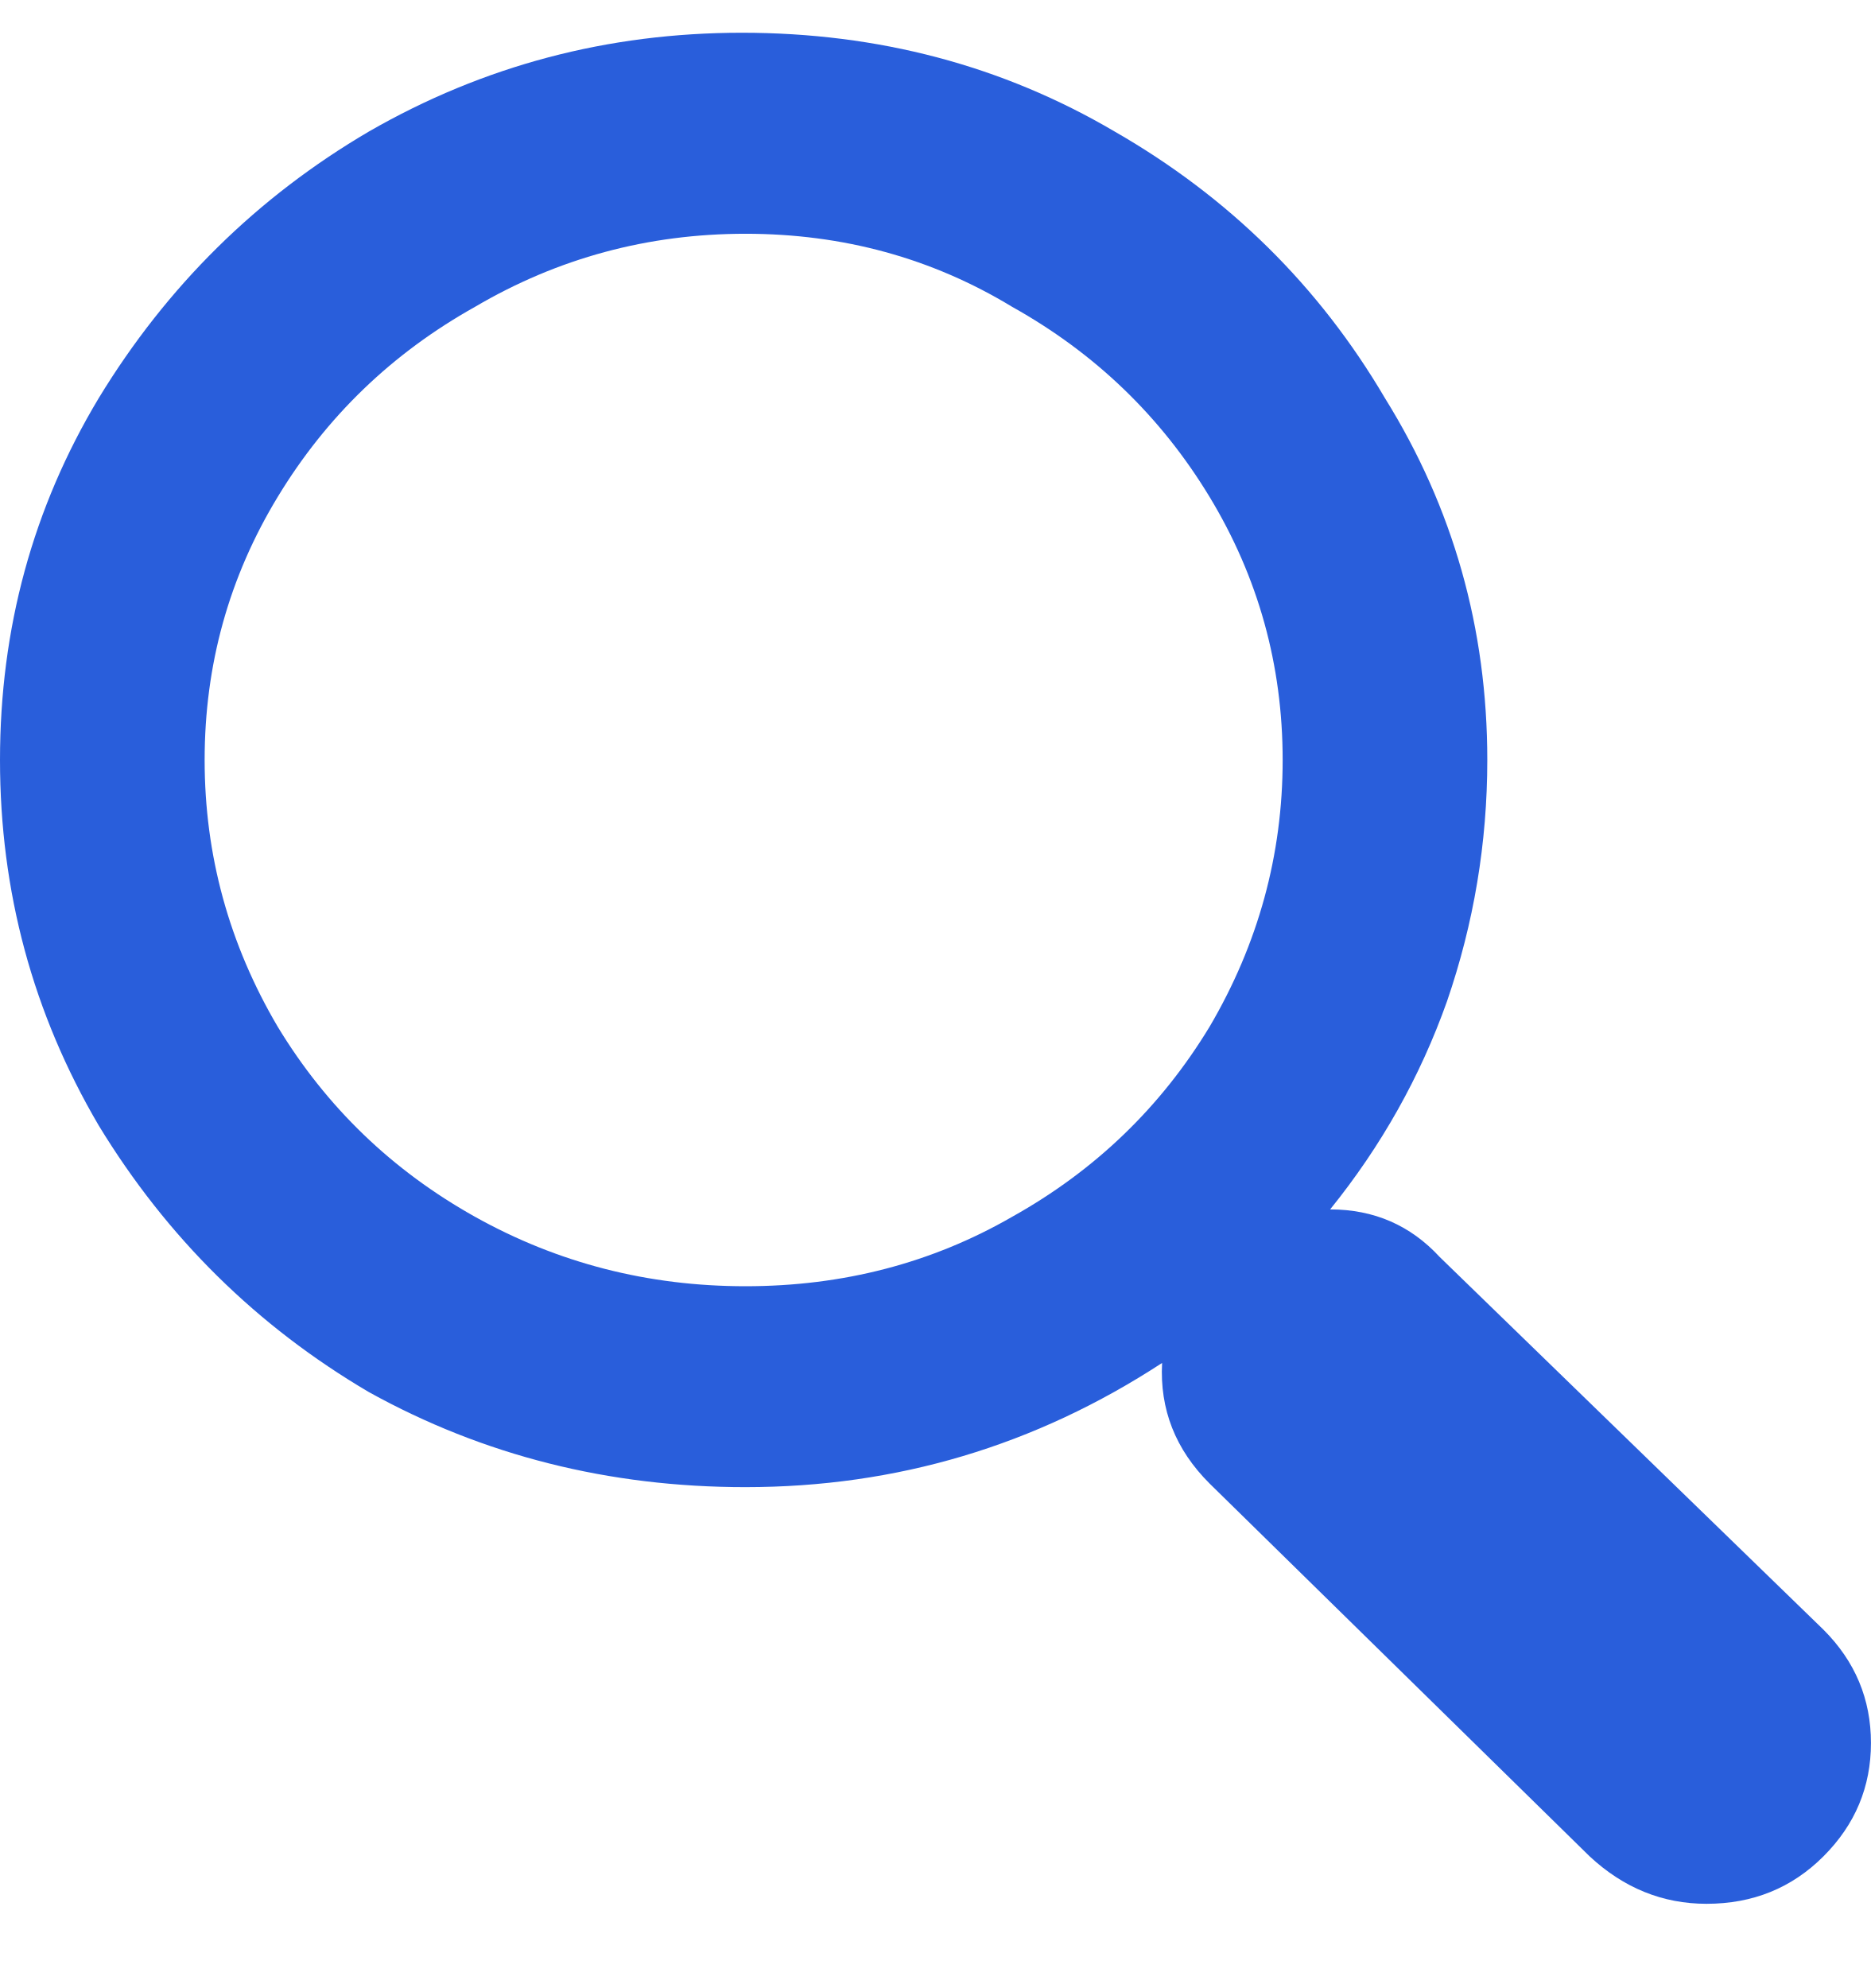
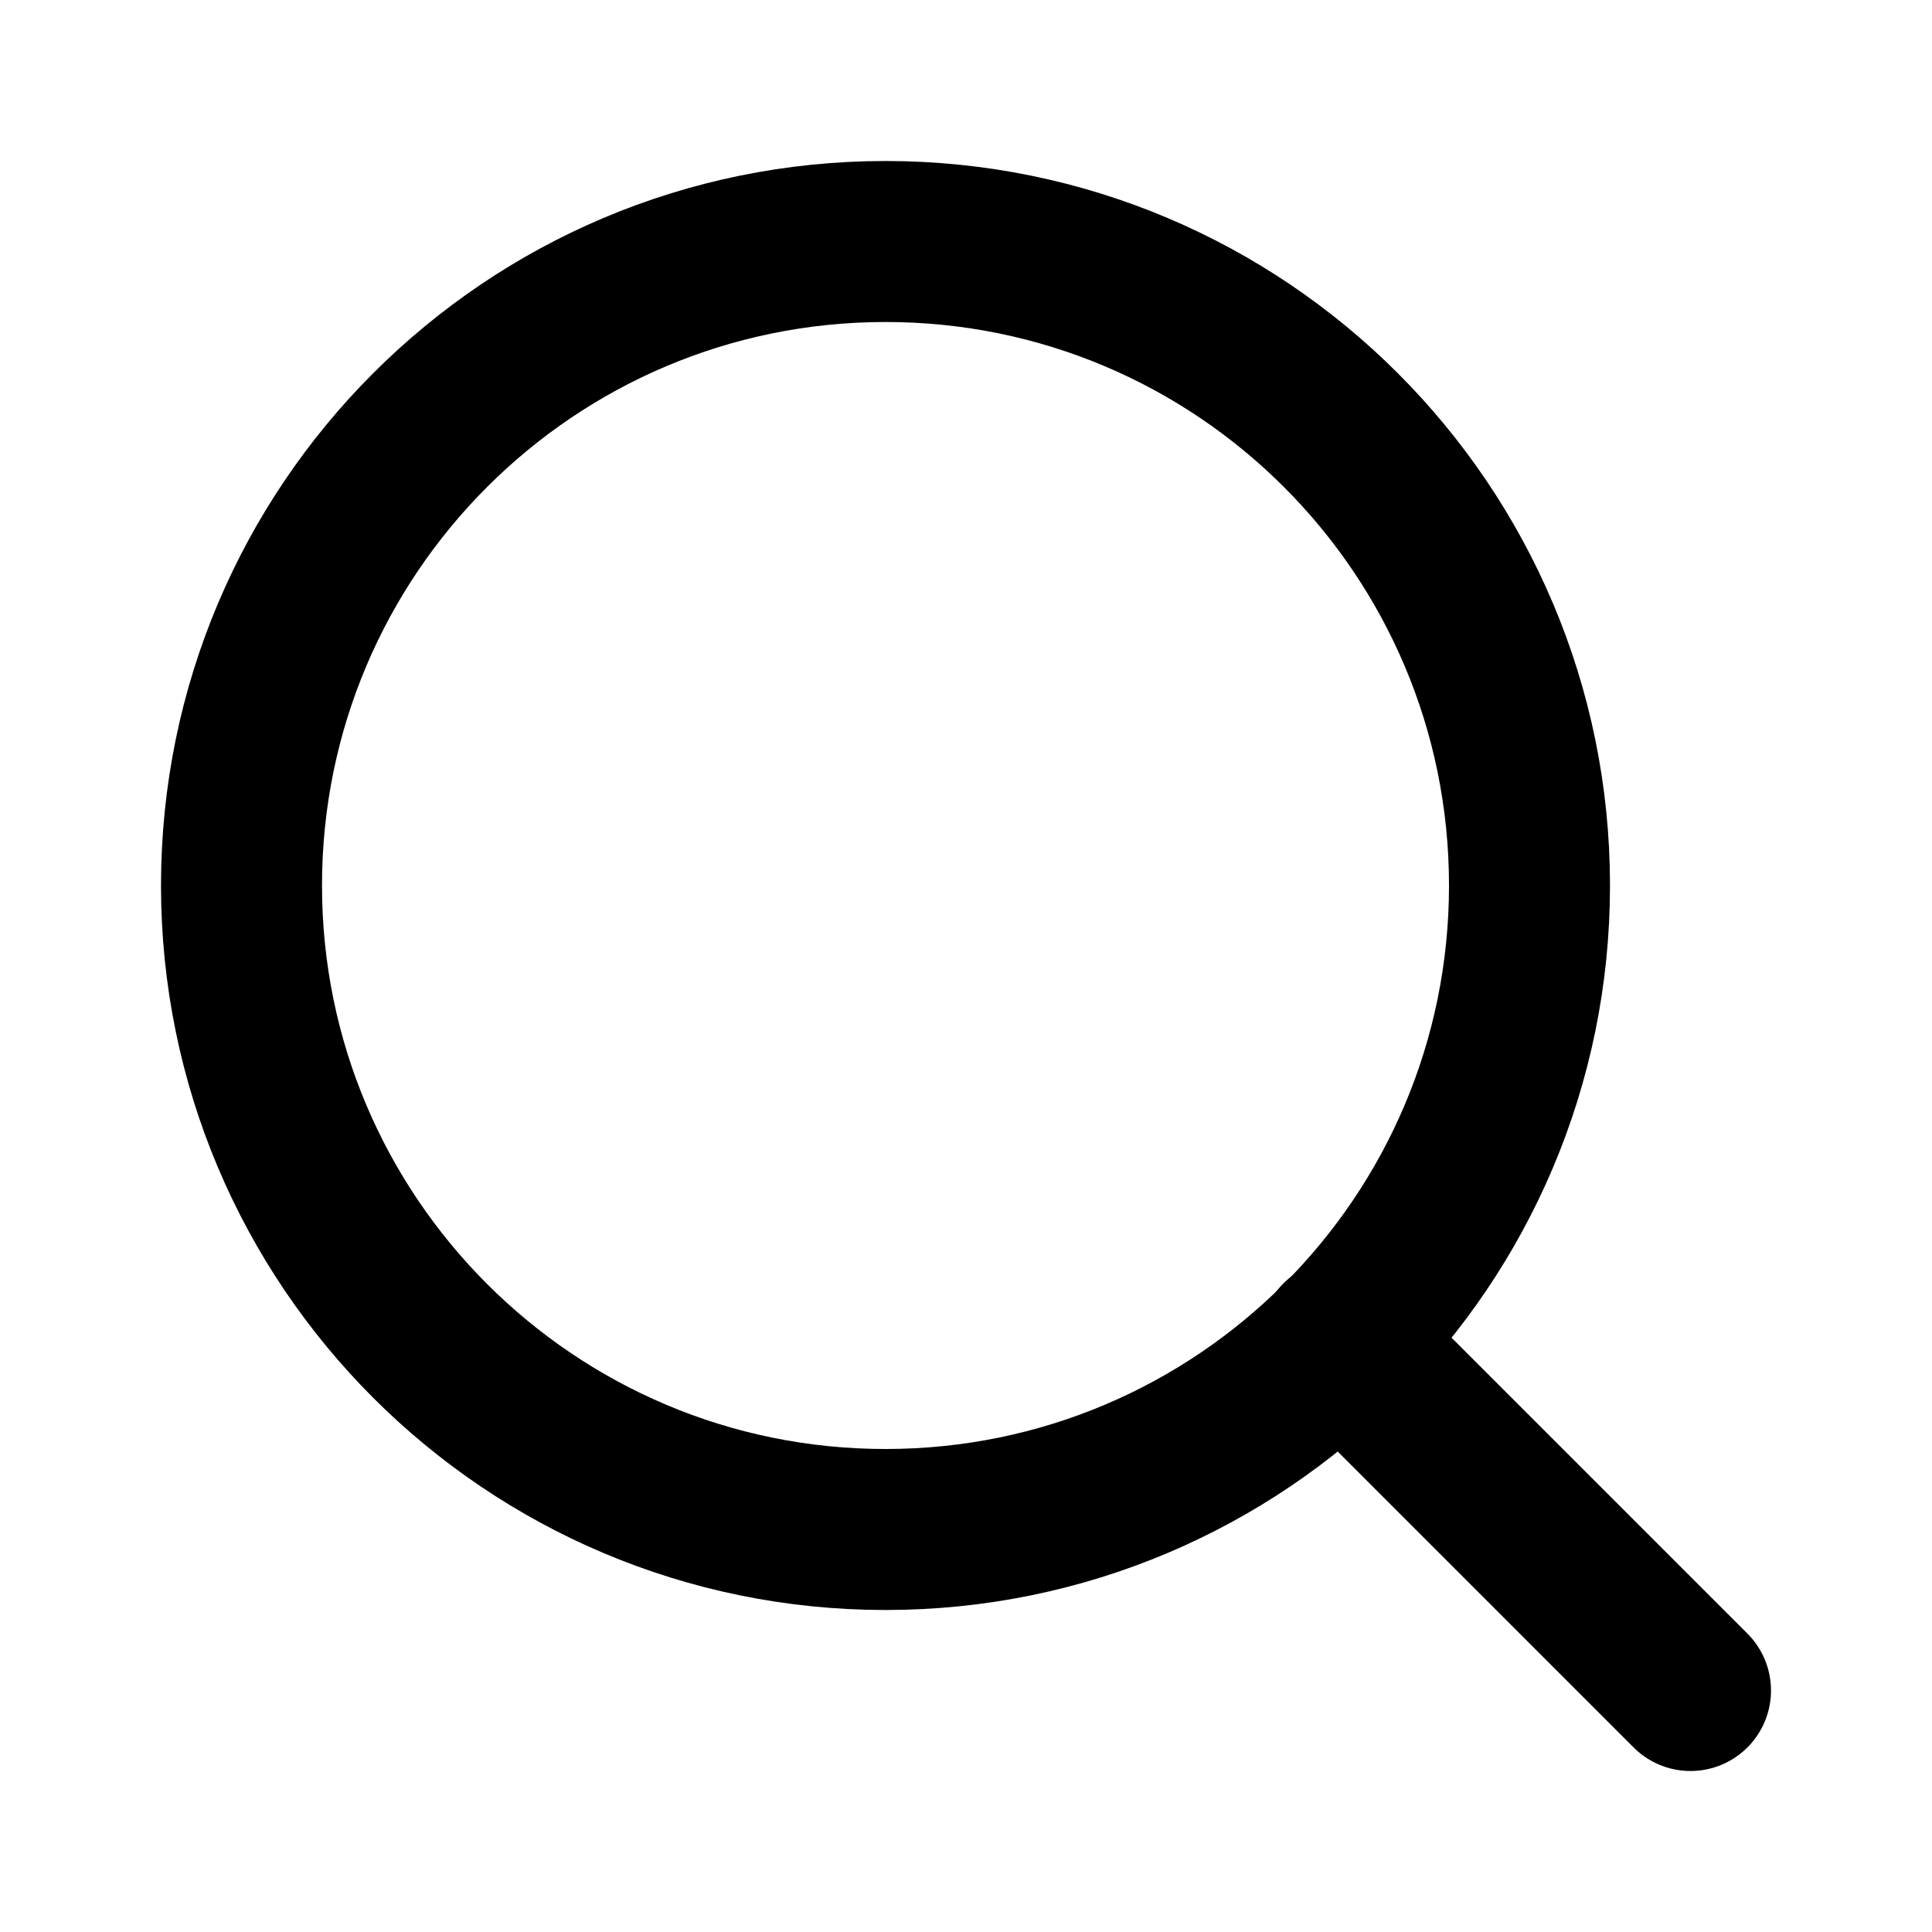
- <svg xmlns="http://www.w3.org/2000/svg" width="16" height="17" viewBox="0 0 16 17" fill="none">
-   <path d="M6.375 10.999C7.208 10.999 7.969 10.801 8.656 10.405C9.365 10.009 9.927 9.468 10.344 8.78C10.76 8.072 10.969 7.311 10.969 6.499C10.969 5.686 10.76 4.936 10.344 4.249C9.927 3.561 9.365 3.02 8.656 2.624C7.969 2.207 7.208 1.999 6.375 1.999C5.542 1.999 4.771 2.207 4.062 2.624C3.354 3.02 2.792 3.561 2.375 4.249C1.958 4.936 1.75 5.686 1.75 6.499C1.75 7.311 1.958 8.072 2.375 8.78C2.792 9.468 3.354 10.009 4.062 10.405C4.771 10.801 5.542 10.999 6.375 10.999ZM15.594 13.936C15.865 14.207 16 14.53 16 14.905C16 15.28 15.865 15.603 15.594 15.874C15.323 16.145 14.99 16.28 14.594 16.28C14.219 16.28 13.885 16.145 13.594 15.874L10.344 12.686C10.052 12.395 9.917 12.051 9.938 11.655C8.854 12.363 7.667 12.717 6.375 12.717C5.208 12.717 4.135 12.447 3.156 11.905C2.198 11.342 1.427 10.582 0.844 9.624C0.281 8.665 0 7.624 0 6.499C0 5.374 0.281 4.343 0.844 3.405C1.427 2.447 2.198 1.686 3.156 1.124C4.135 0.561 5.198 0.28 6.344 0.28C7.51 0.28 8.573 0.561 9.531 1.124C10.51 1.686 11.281 2.447 11.844 3.405C12.427 4.343 12.719 5.374 12.719 6.499C12.719 7.207 12.604 7.895 12.375 8.561C12.146 9.207 11.812 9.801 11.375 10.342C11.75 10.342 12.062 10.478 12.312 10.749L15.594 13.936Z" fill="#295EDB" />
+ <svg xmlns="http://www.w3.org/2000/svg" width="24" height="24" viewBox="0 0 24 24" fill="none" stroke="currentColor" stroke-width="2" stroke-linecap="round" stroke-linejoin="round" class="icon-icon-_rq">
+   <circle cx="11" cy="11" r="8" />
+   <line x1="21" y1="21" x2="16.65" y2="16.65" />
</svg>
